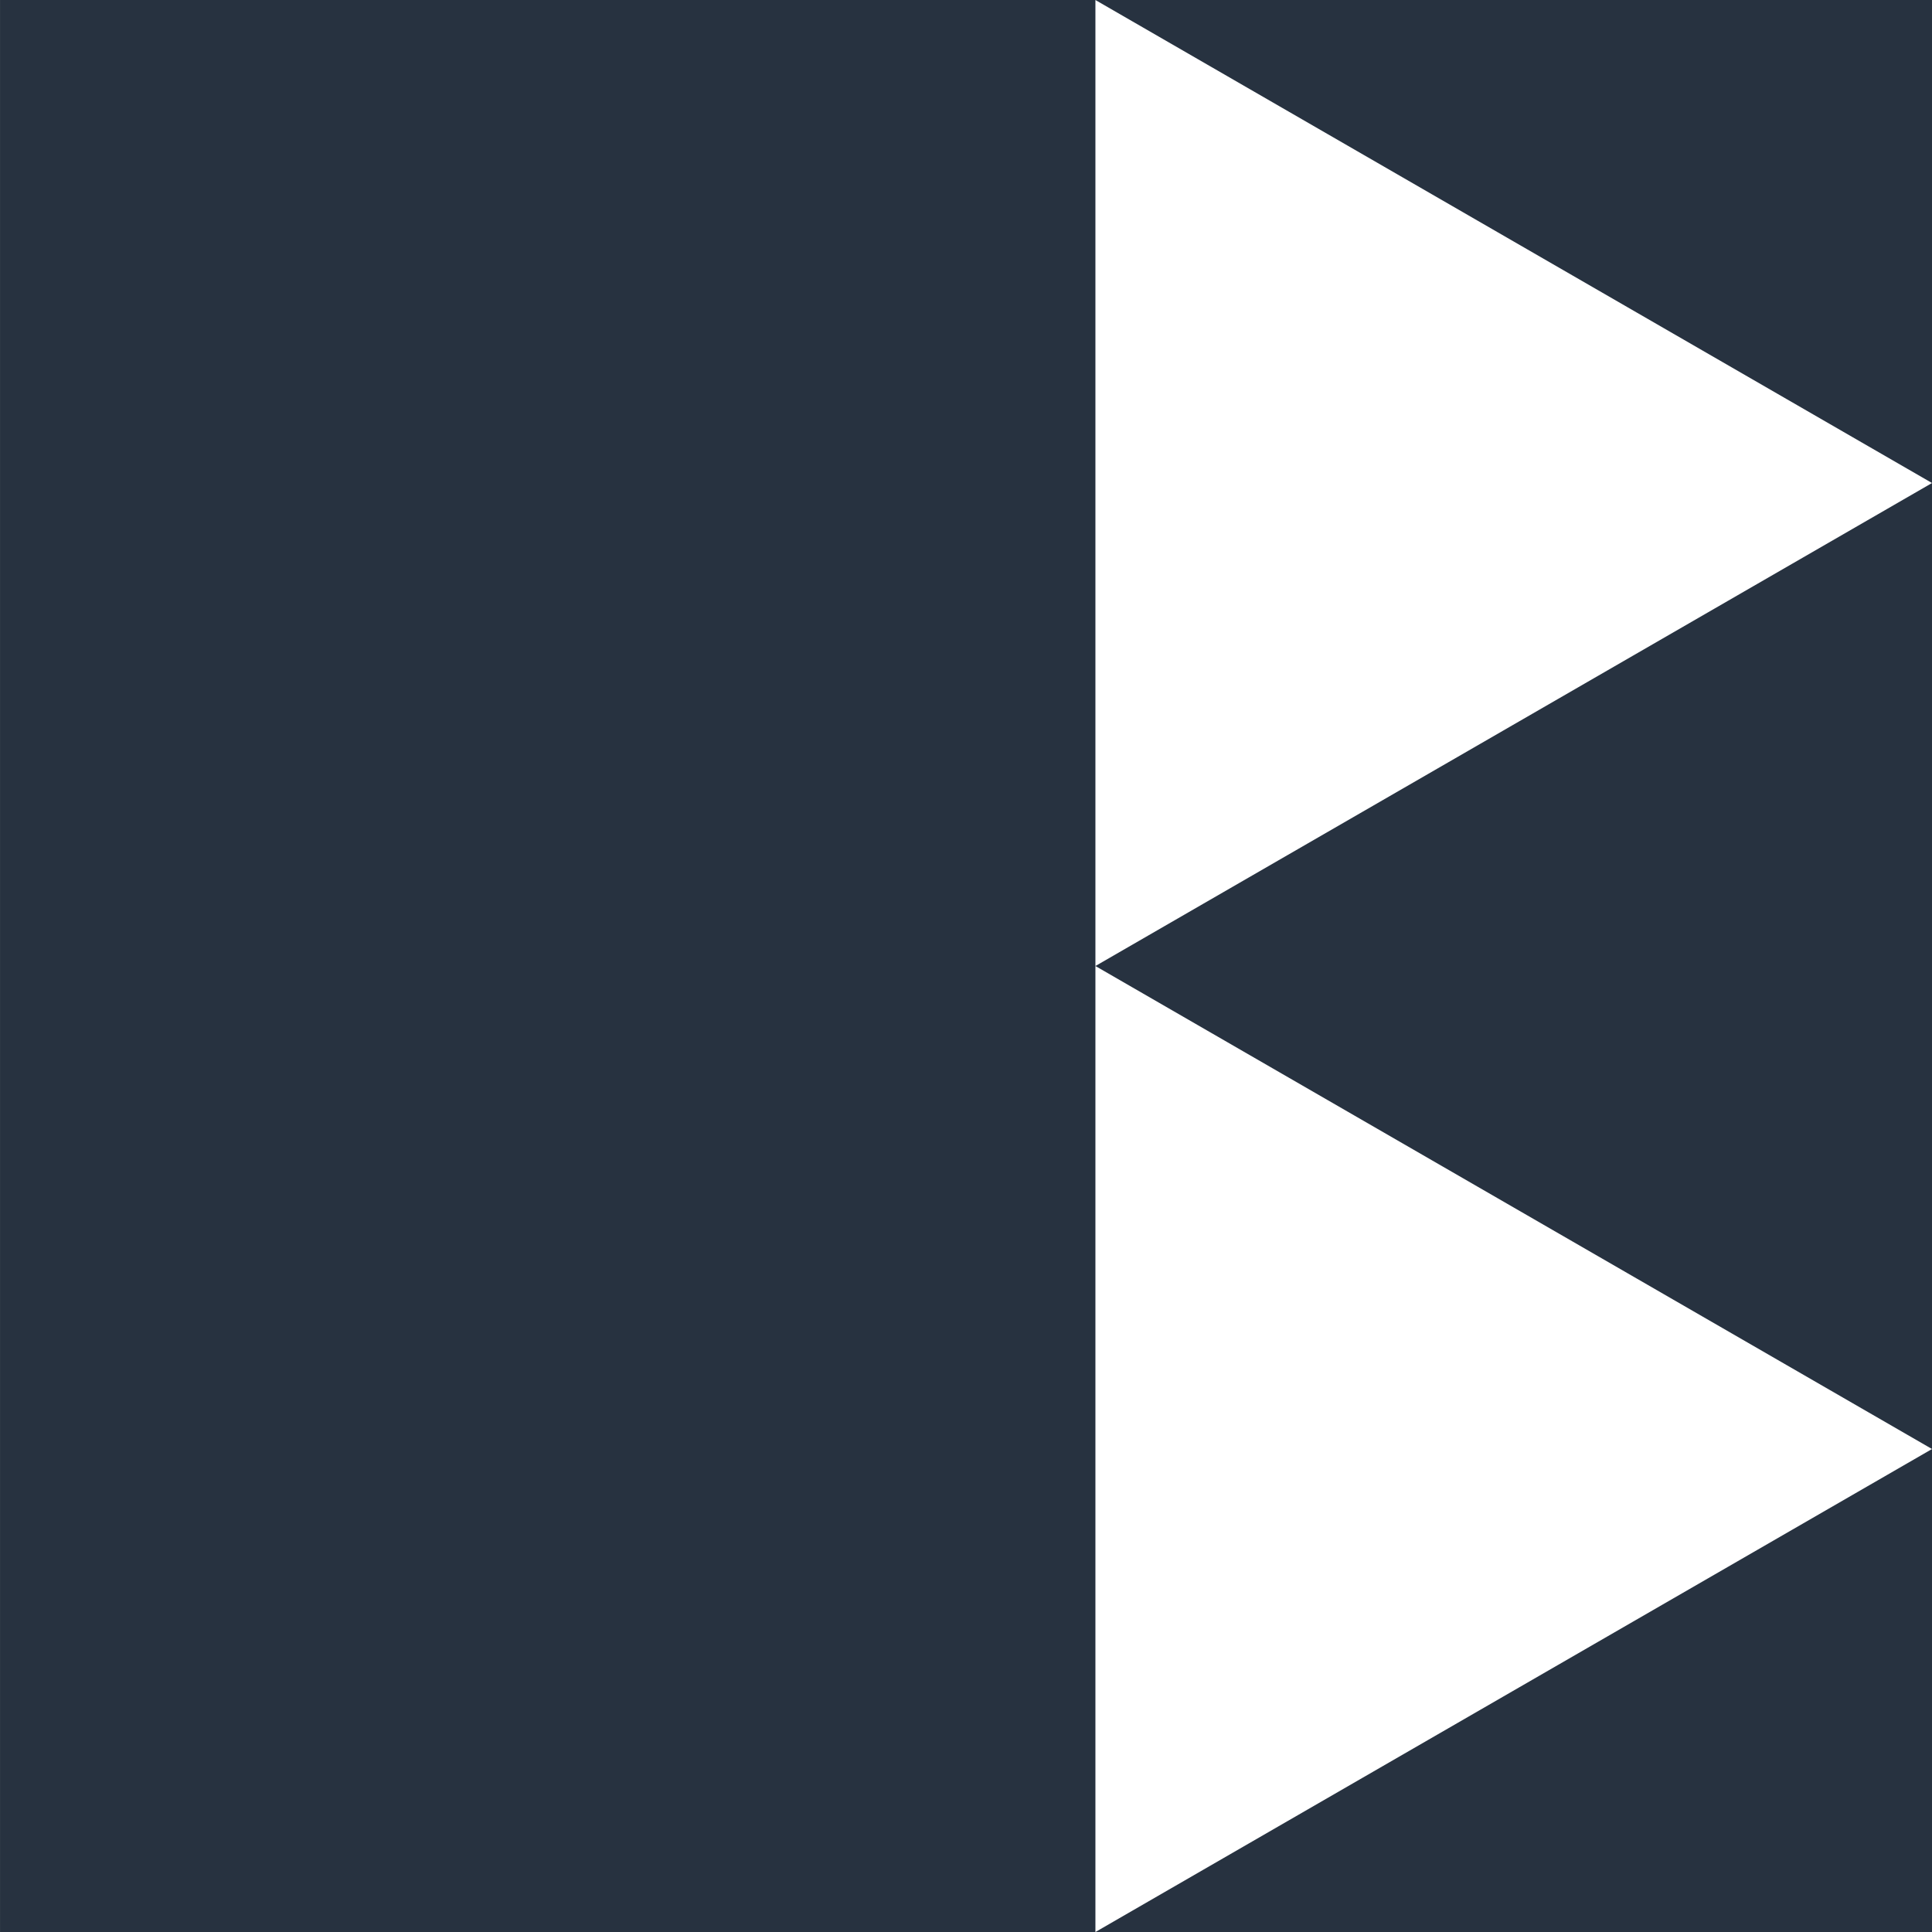
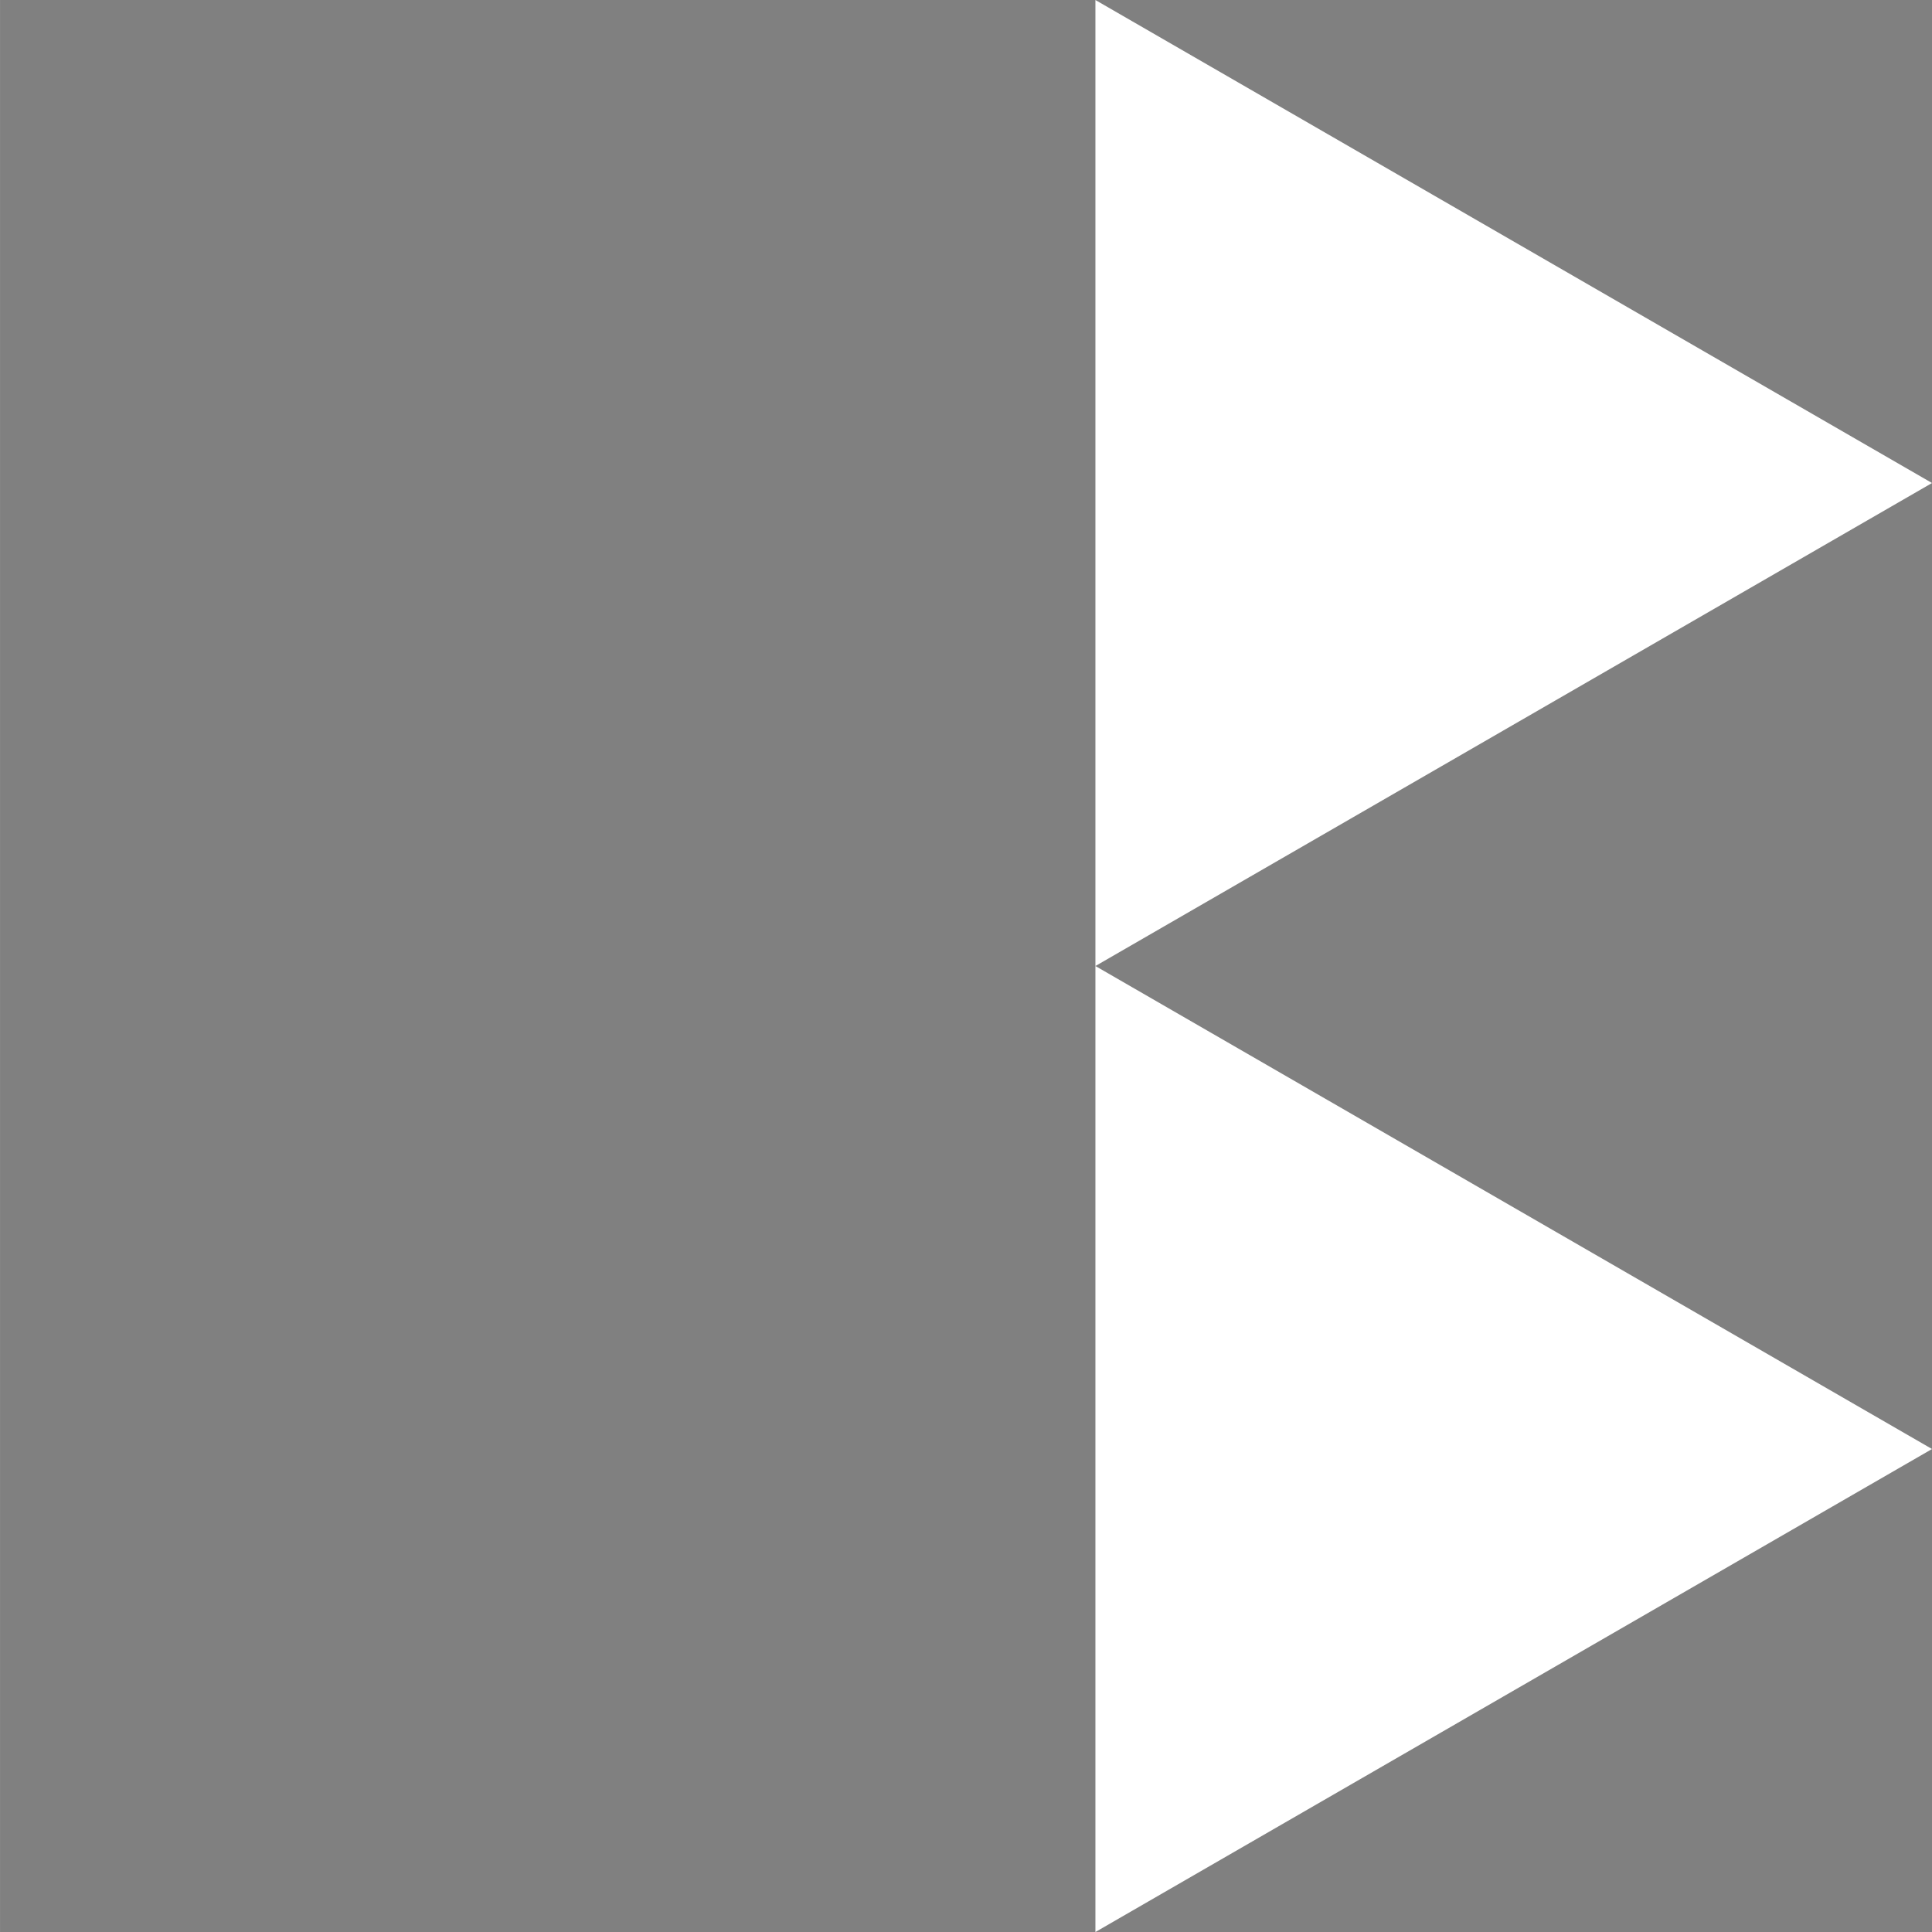
<svg xmlns="http://www.w3.org/2000/svg" width="40mm" height="40mm" viewBox="0 0 40 40" version="1.1" id="svg1">
-   <defs id="defs1">
-     </defs>
-   <style>
+   <defs id="defs1" />
+   <style id="style1">
  path {
    fill: #273240;
  }
  @media (prefers-color-scheme: dark) {
    path { fill: gray; }
  }
  @media (prefers-color-scheme: light) {
    path { fill: gray; }
  }
</style>
  <g id="layer1" transform="translate(-68.1796,-117.9076)">
-     <path d="m 68.18,117.908 v 40 H 90.859 v -20 -20 z m 22.679,0 17.321,10 v -10 z m 17.321,10 -17.321,10 17.321,10 z m 0,20 -17.321,10 h 17.321 z" />
+     <path d="m 68.18,117.908 v 40 H 90.859 v -20 -20 z m 22.679,0 17.321,10 v -10 z m 17.321,10 -17.321,10 17.321,10 z m 0,20 -17.321,10 h 17.321 z" id="path1" style="fill:#808080" />
  </g>
</svg>
